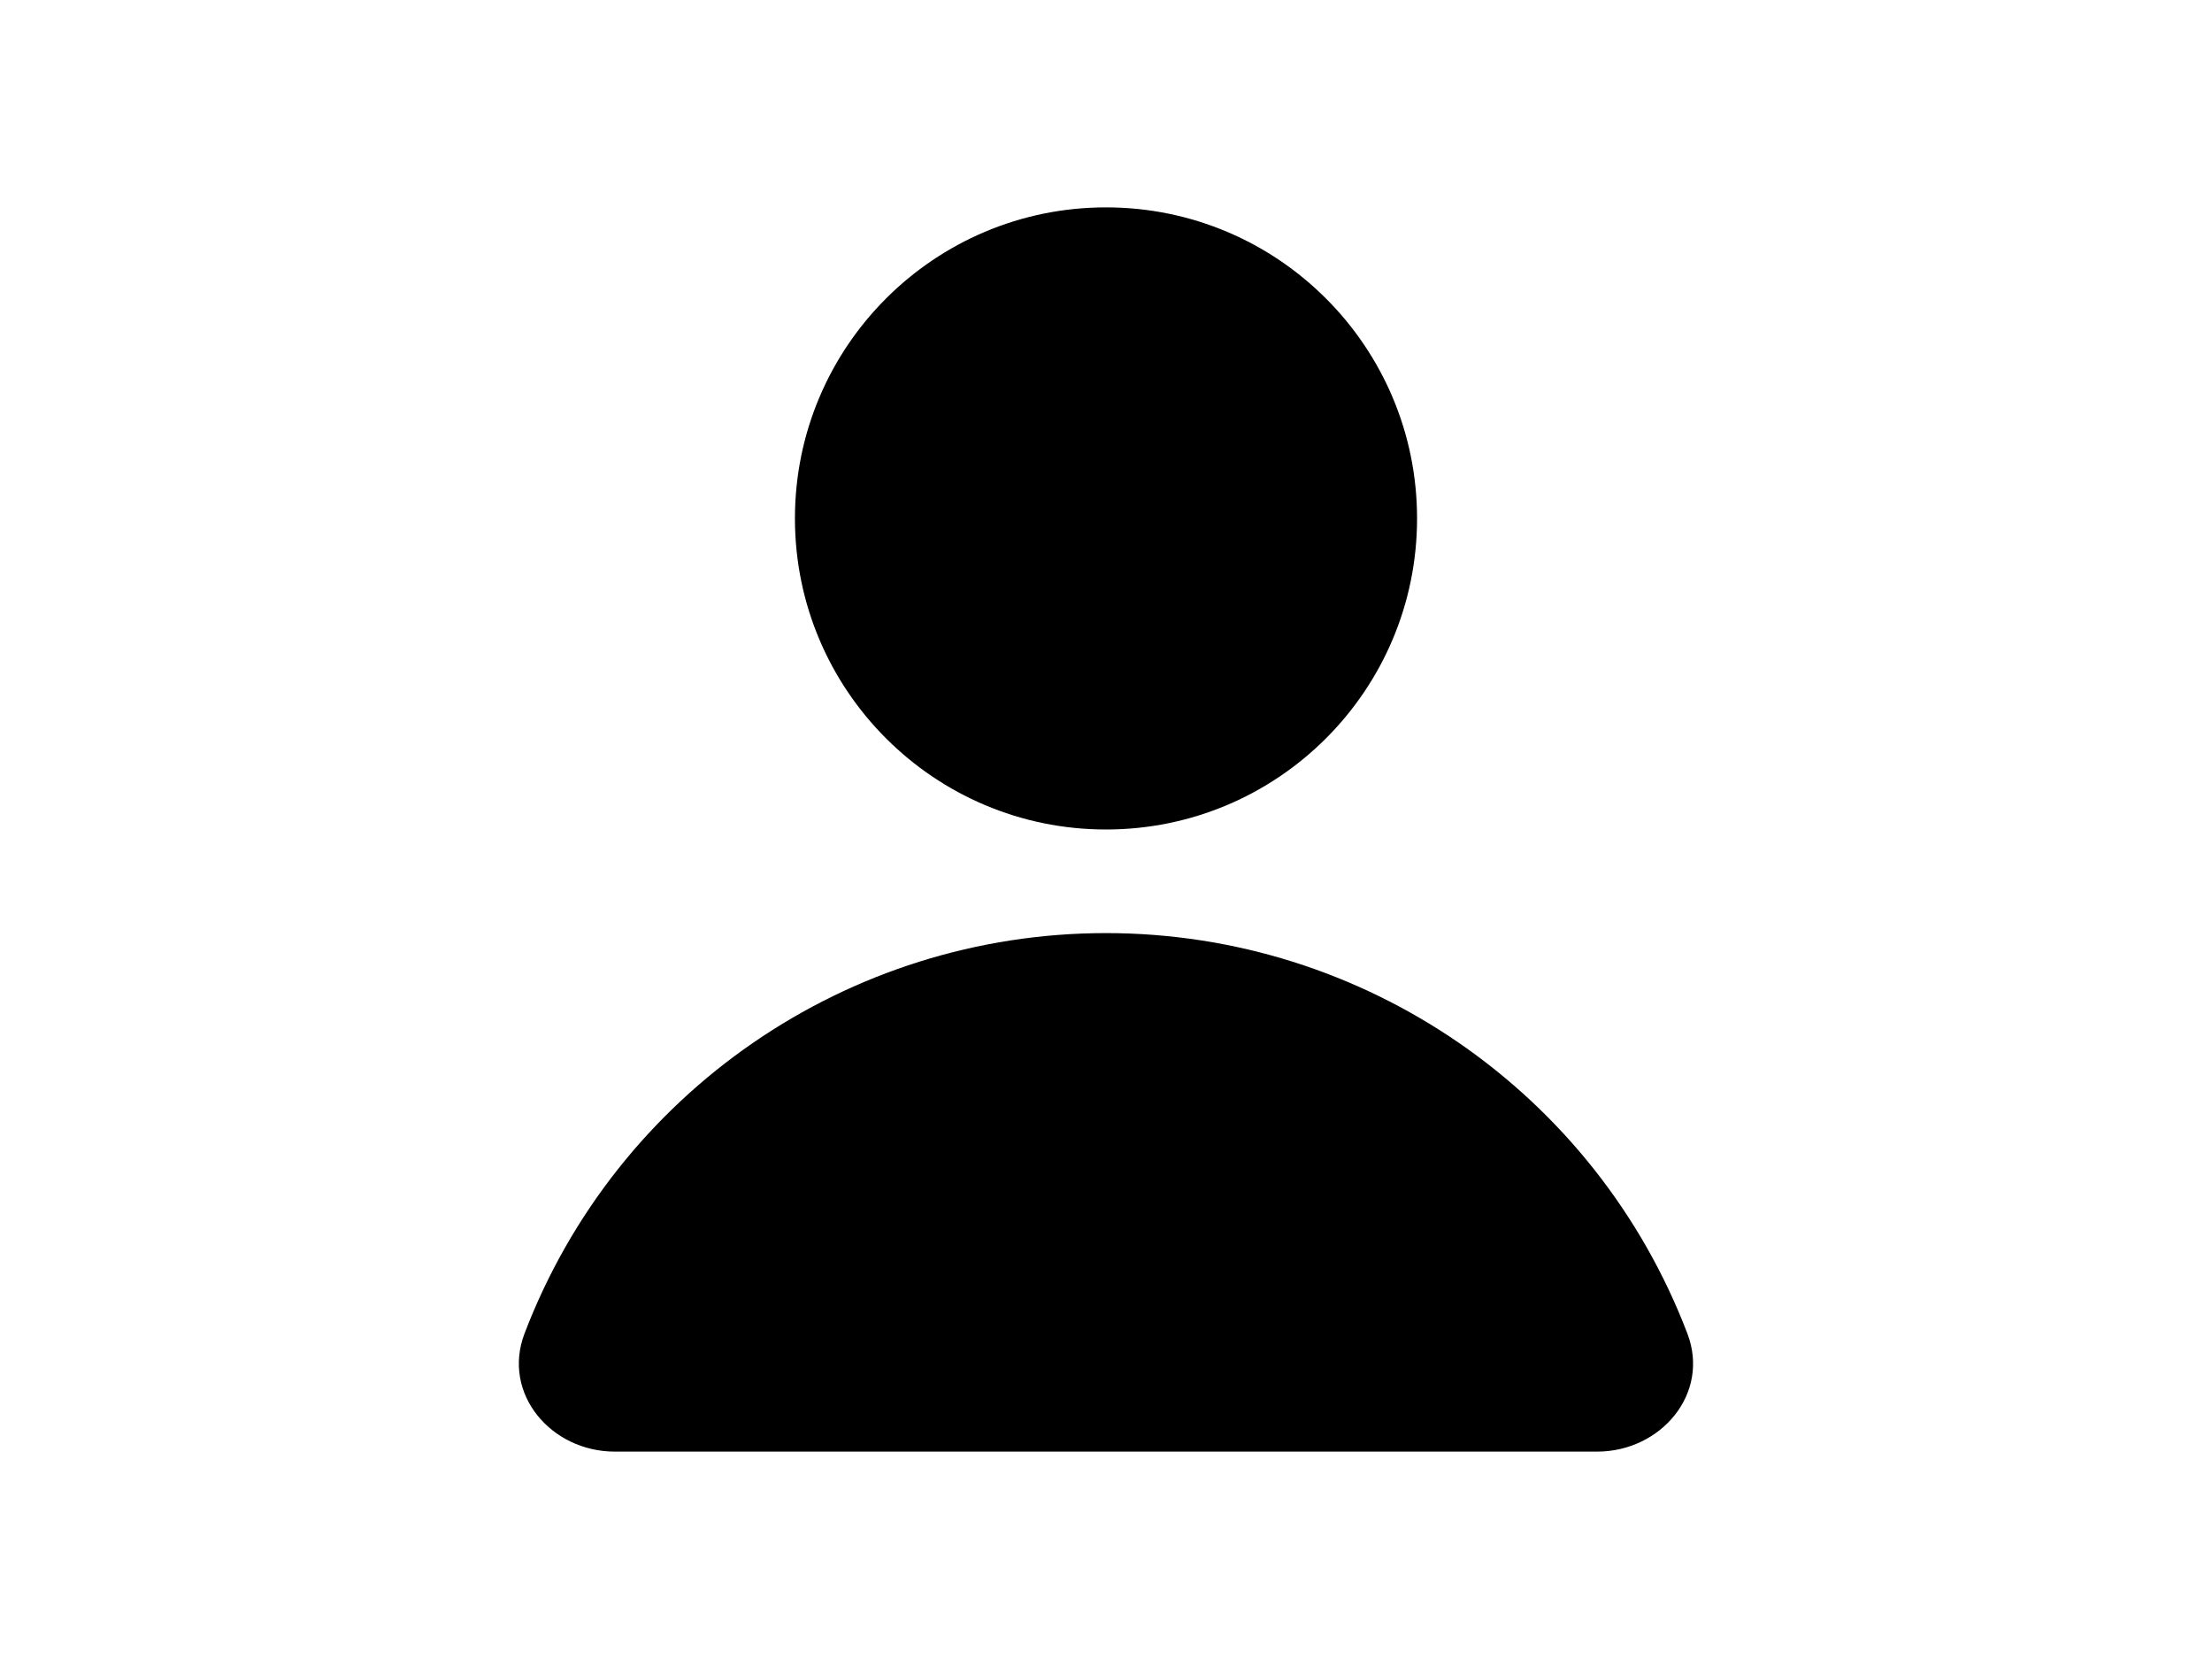
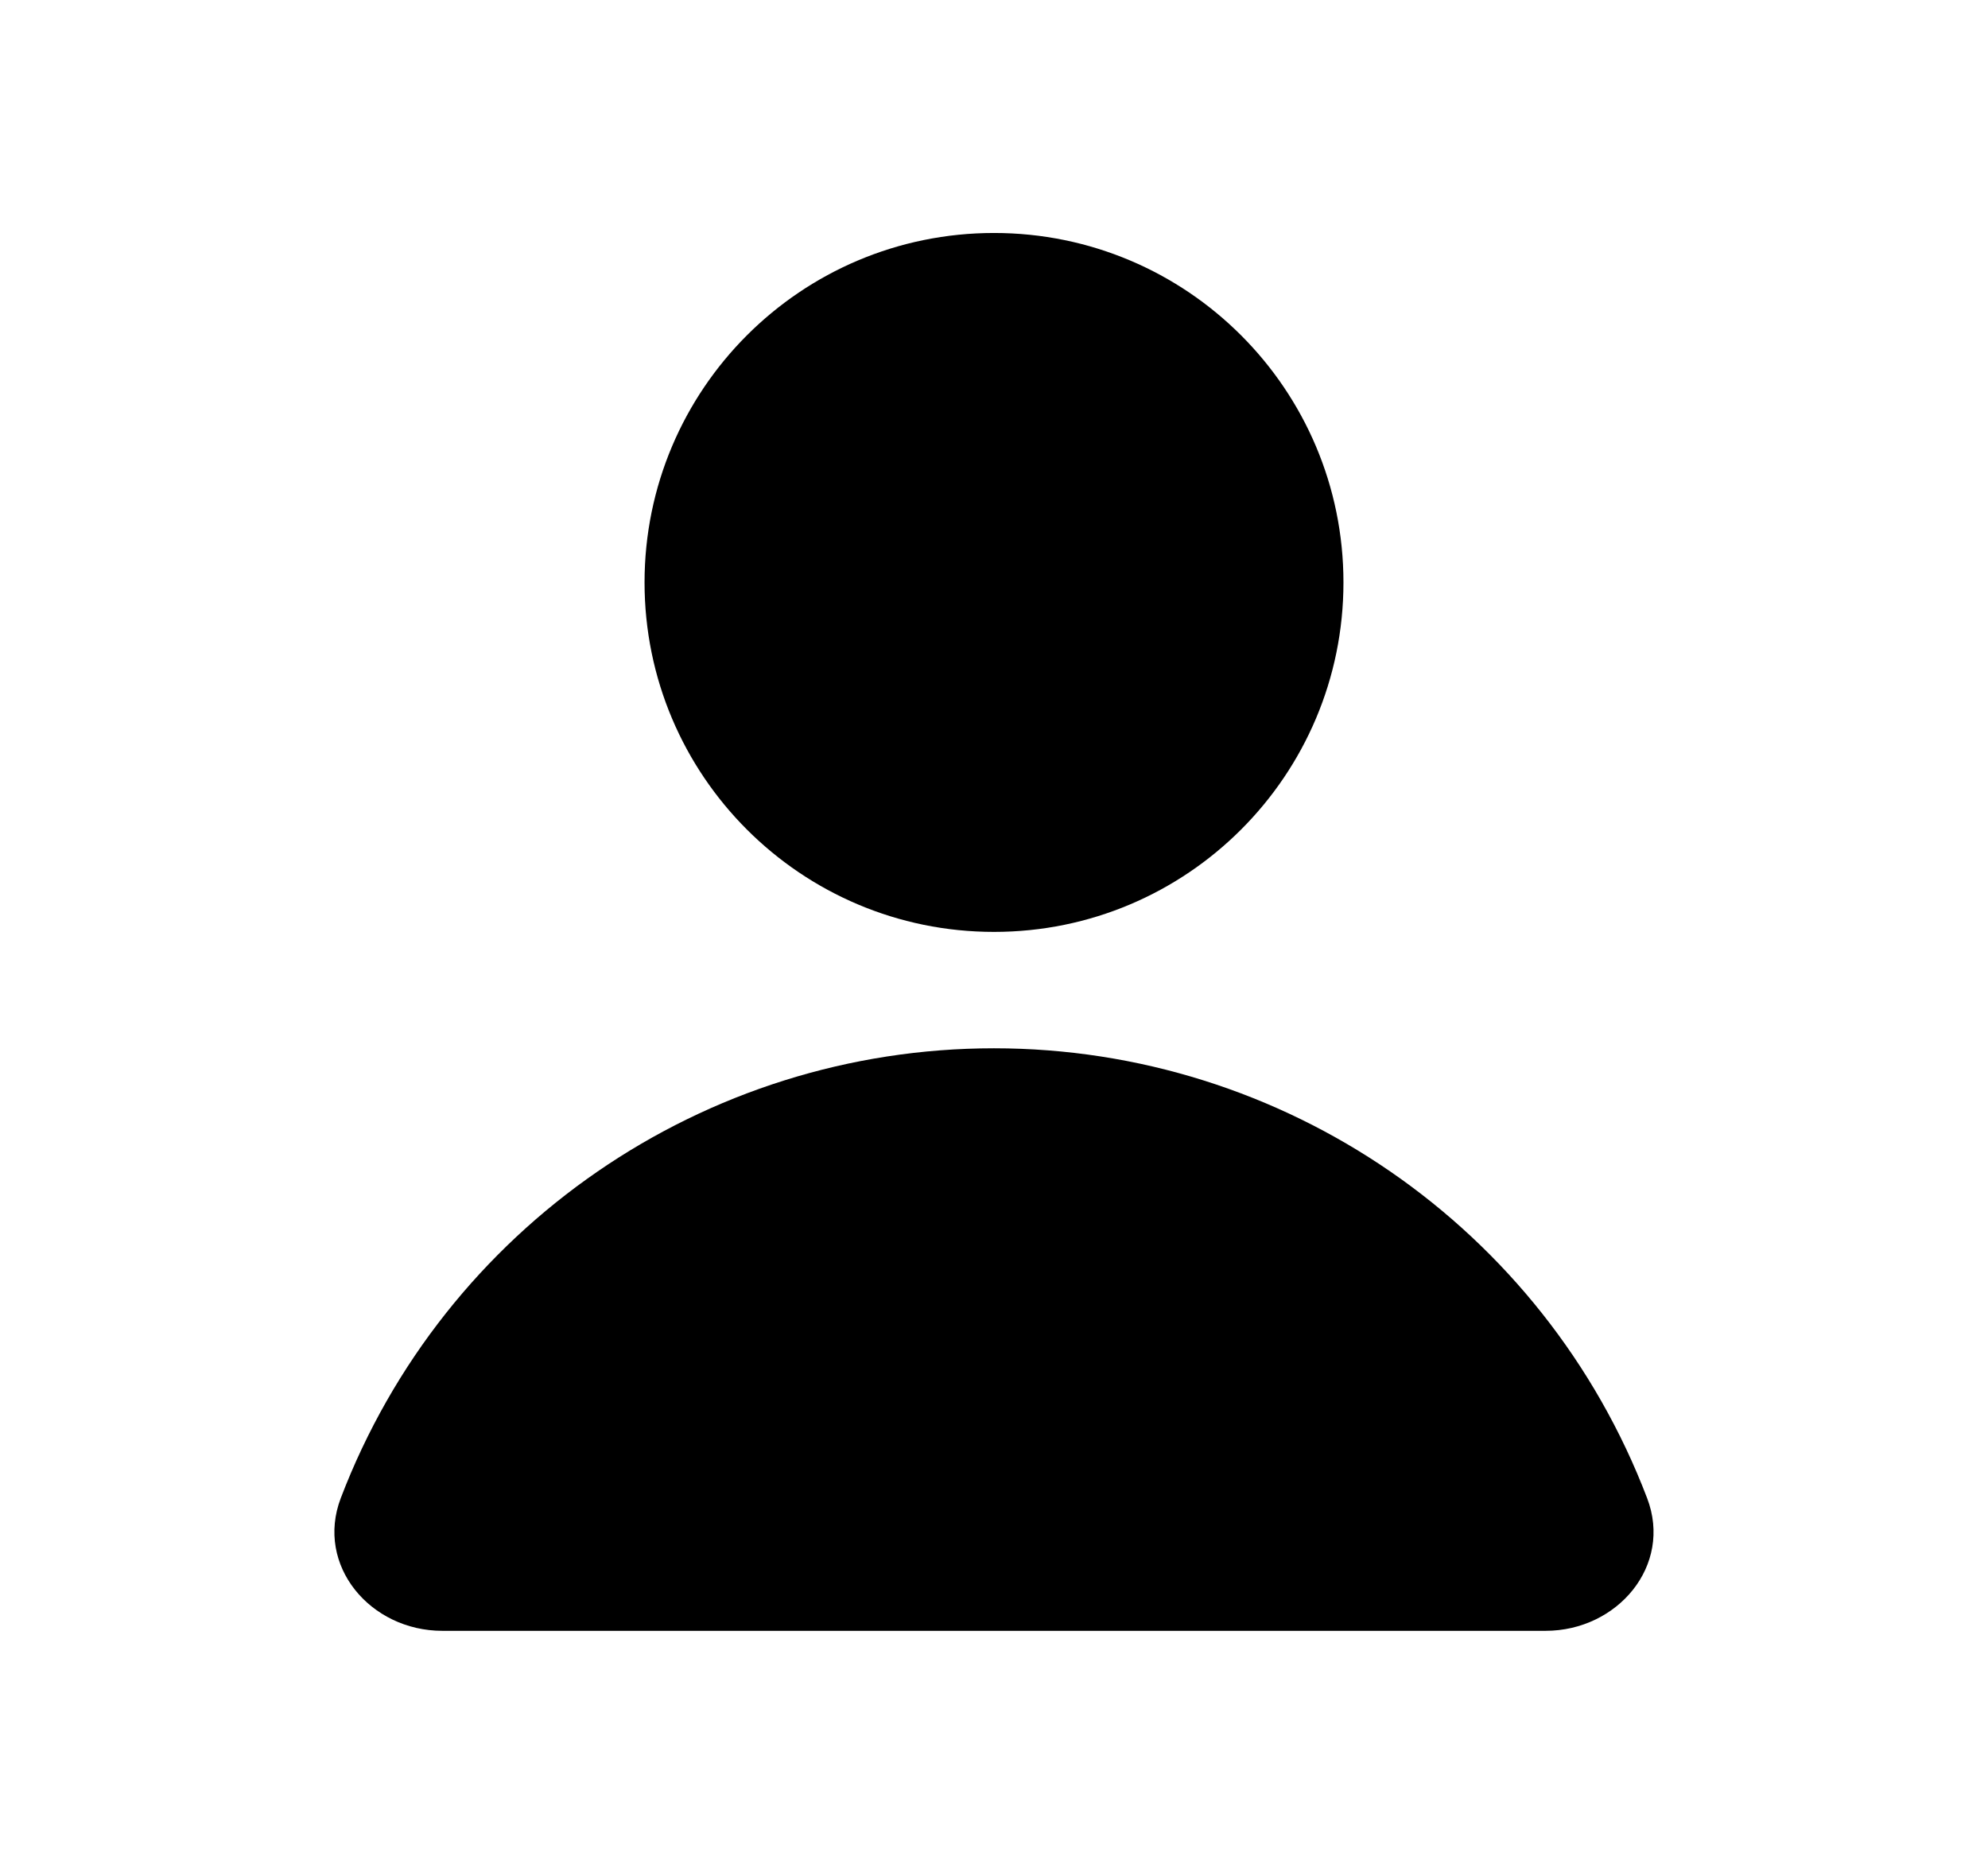
- <svg xmlns="http://www.w3.org/2000/svg" viewBox="0 0 16 16" fill="currentColor" width="16" height="12" class="gem">
+ <svg xmlns="http://www.w3.org/2000/svg" viewBox="0 0 16 16" fill="currentColor" width="16" height="15" class="gem">
  <path d="M8 8a3 3 0 1 0 0-6 3 3 0 0 0 0 6ZM12.735 14c.618 0 1.093-.561.872-1.139a6.002 6.002 0 0 0-11.215 0c-.22.578.254 1.139.872 1.139h9.47Z" />
</svg>
